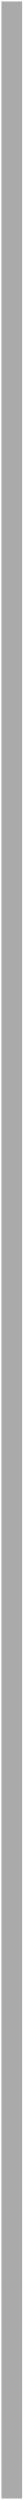
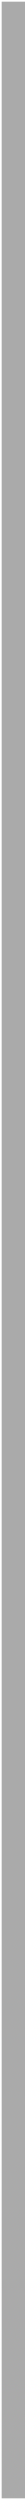
- <svg xmlns="http://www.w3.org/2000/svg" version="1.1" width="16px" height="1695px">
-   <g transform="matrix(1 0 0 1 -951 -188 )">
-     <path d="M 952 189  L 966 189  L 966 1882  L 952 1882  L 952 189  Z " fill-rule="nonzero" fill="#aaaaaa" stroke="none" />
+ <svg xmlns="http://www.w3.org/2000/svg" version="1.1" width="16px" height="1500px">
+   <g transform="matrix(1 0 0 1 -839 706 )">
+     <path d="M 840 -705  L 854 -705  L 854 793  L 840 793  L 840 -705  Z " fill-rule="nonzero" fill="#aaaaaa" stroke="none" />
  </g>
</svg>
